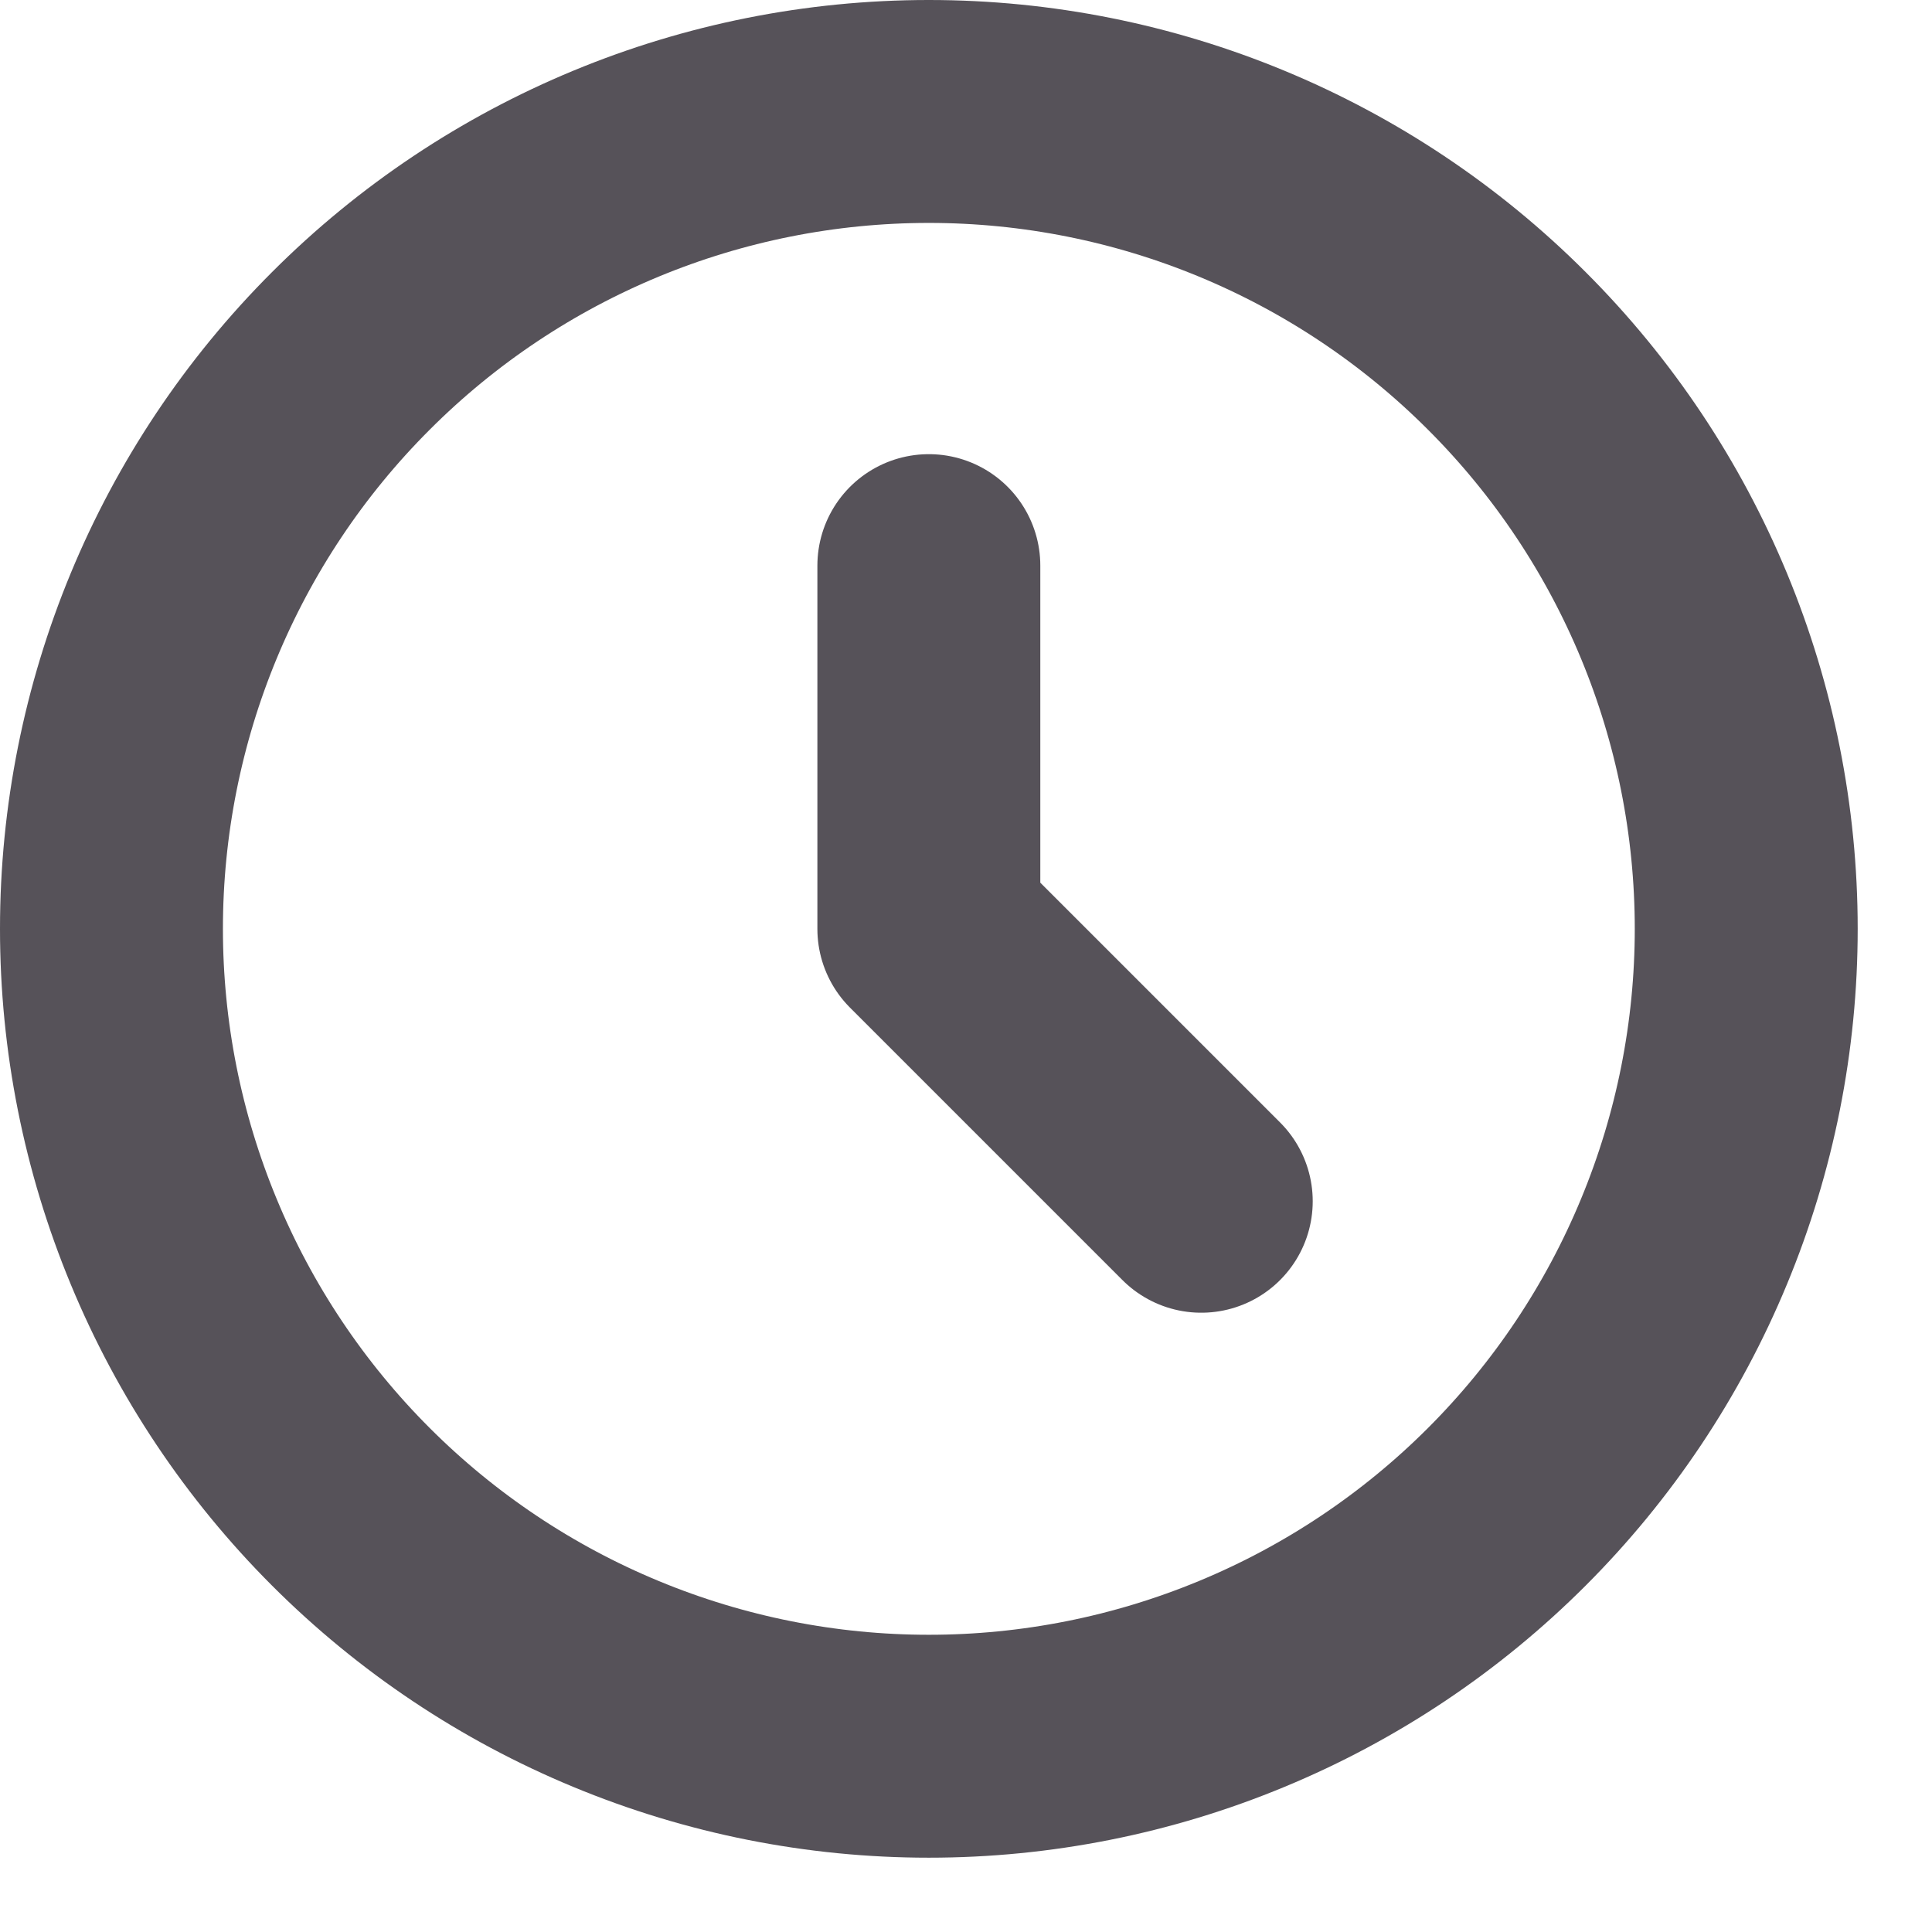
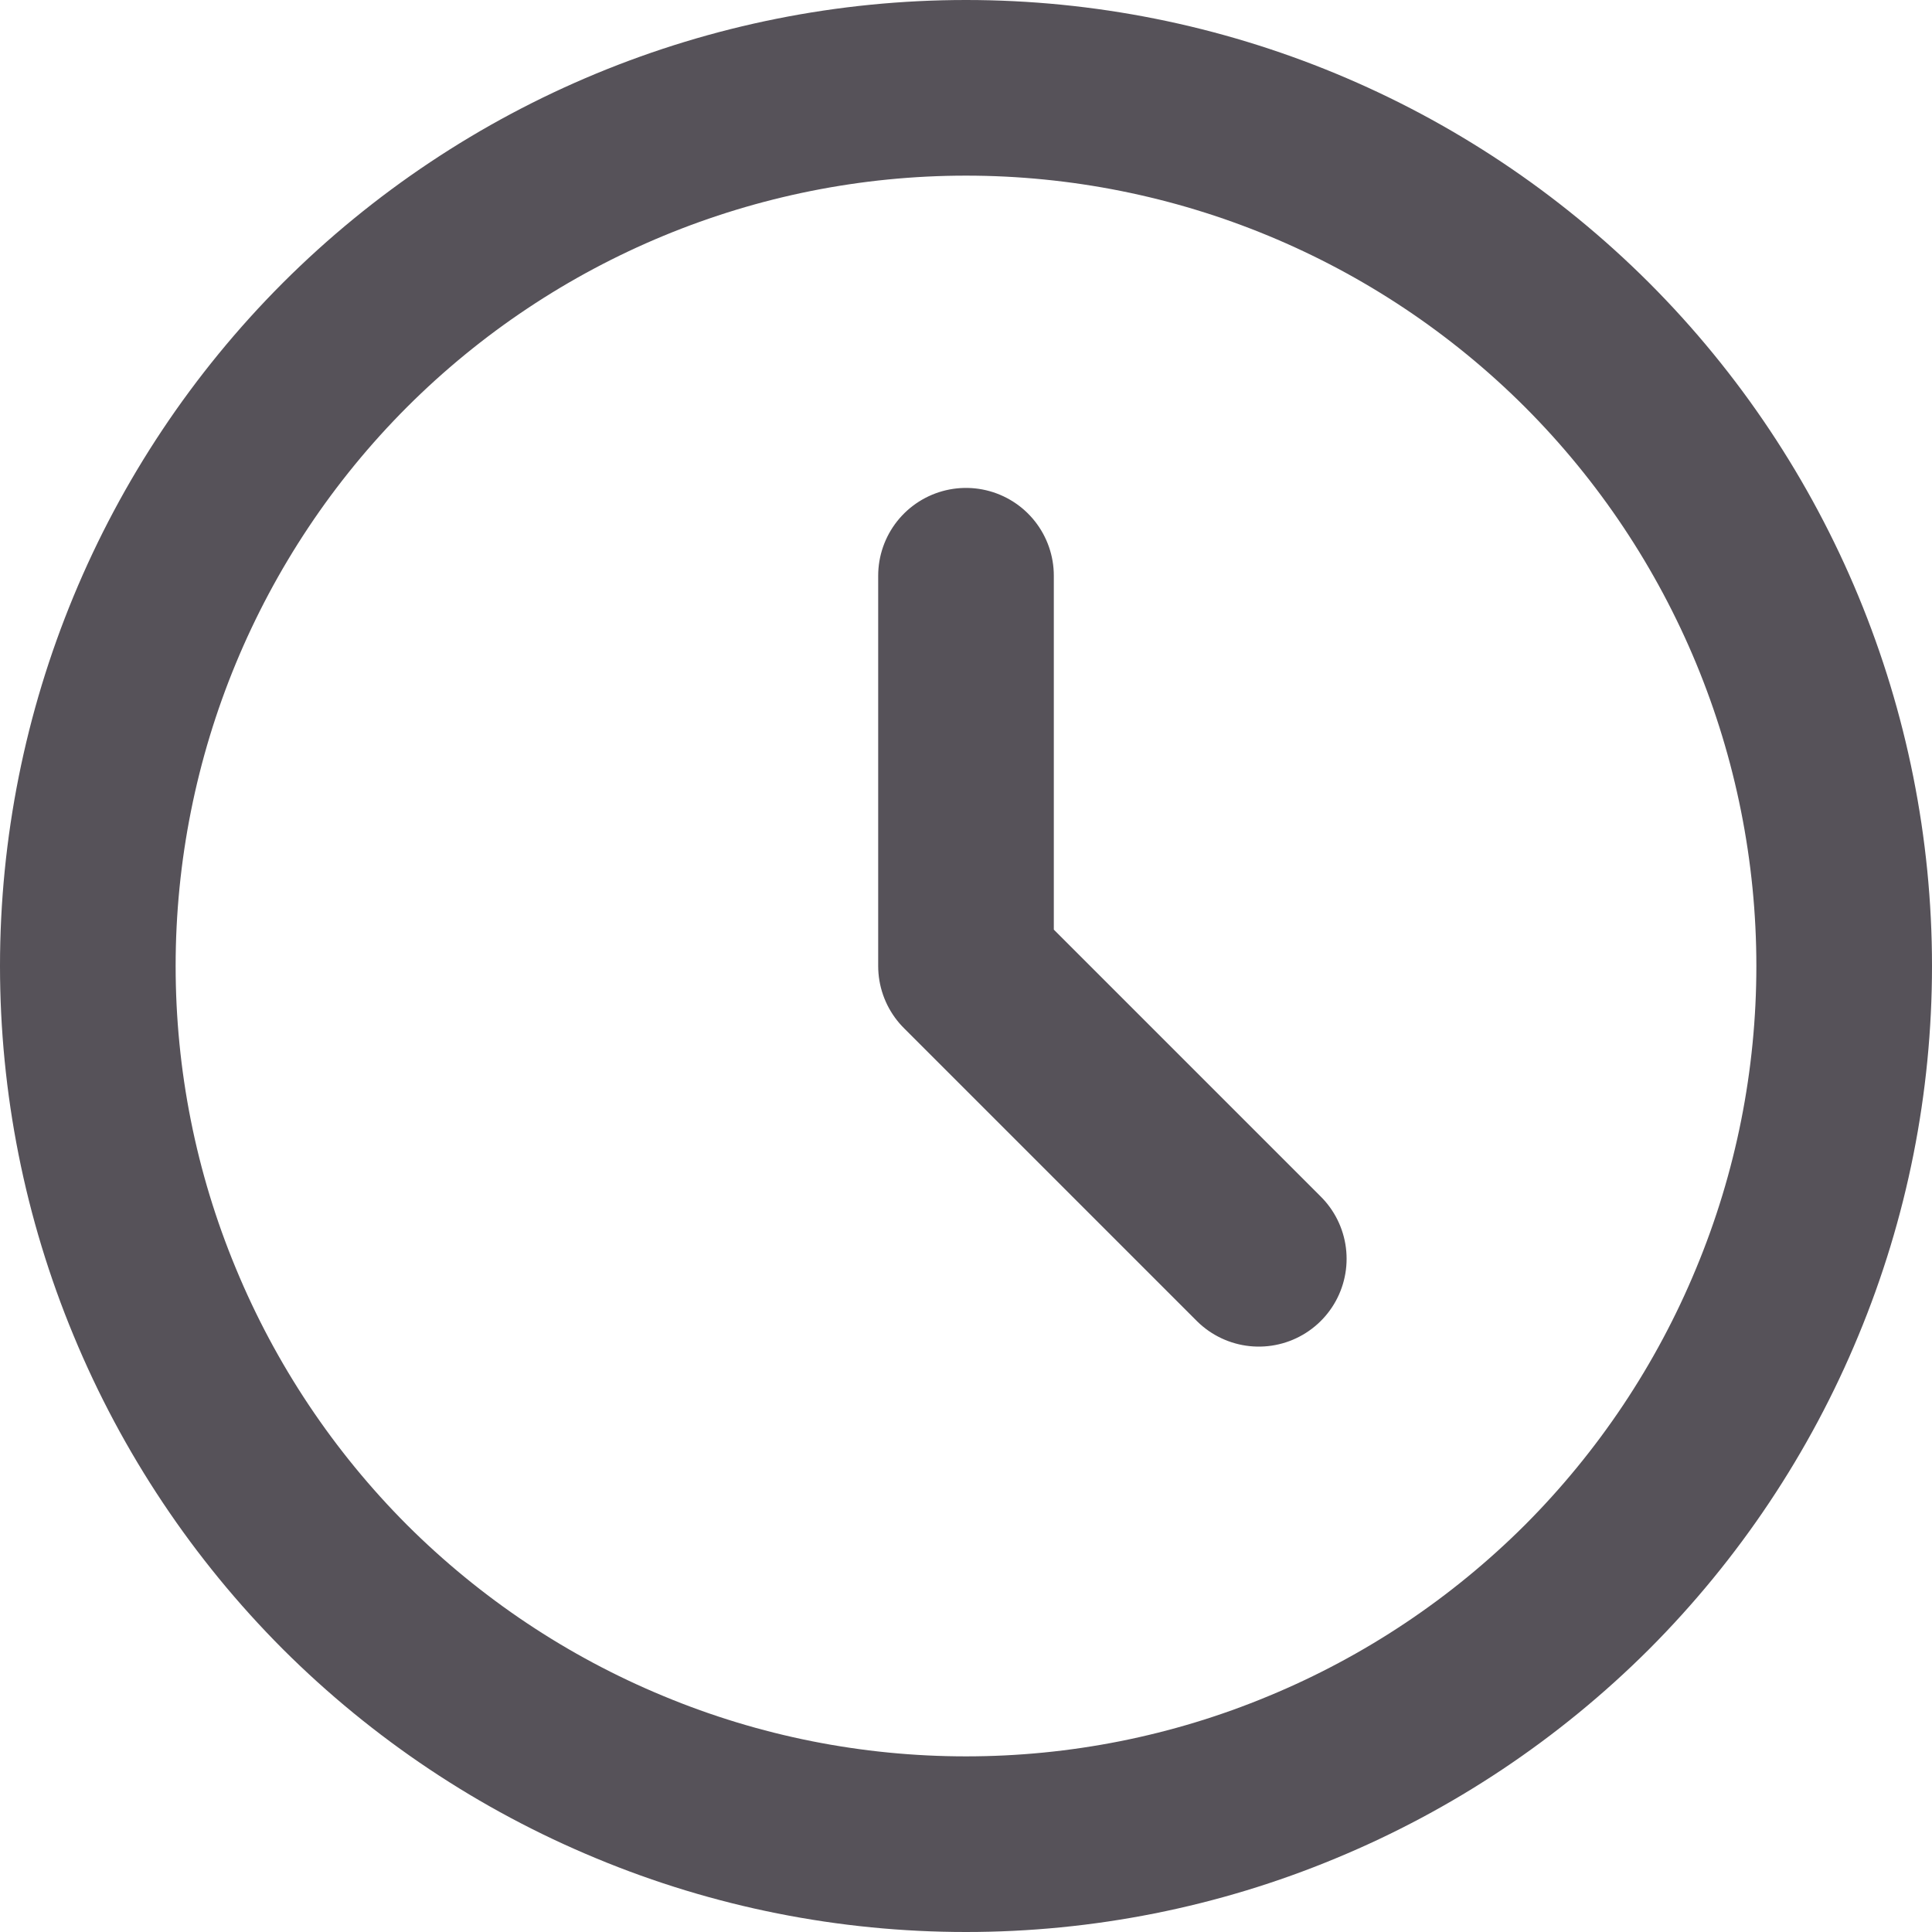
- <svg xmlns="http://www.w3.org/2000/svg" width="13" height="13" viewBox="0 0 13 13" fill="none">
-   <path d="M6.25 3.806V6.25L8.083 8.083M11.75 6.25C11.75 6.972 11.608 7.687 11.331 8.355C11.055 9.022 10.65 9.628 10.139 10.139C9.628 10.65 9.022 11.055 8.355 11.331C7.687 11.608 6.972 11.75 6.25 11.75C5.528 11.75 4.813 11.608 4.145 11.331C3.478 11.055 2.872 10.65 2.361 10.139C1.85 9.628 1.445 9.022 1.169 8.355C0.892 7.687 0.75 6.972 0.75 6.25C0.75 4.791 1.329 3.392 2.361 2.361C3.392 1.329 4.791 0.75 6.25 0.75C7.709 0.75 9.108 1.329 10.139 2.361C11.171 3.392 11.75 4.791 11.75 6.25Z" stroke="#565259" stroke-width="1.5" stroke-linecap="round" stroke-linejoin="round" />
+ <svg xmlns="http://www.w3.org/2000/svg" width="11" height="11" viewBox="0 0 11 11" fill="none">
+   <path d="M5.5 3.278V5.5L7.167 7.167M10.5 5.5C10.5 6.157 10.371 6.807 10.119 7.413C9.868 8.02 9.5 8.571 9.036 9.036C8.571 9.5 8.02 9.868 7.413 10.119C6.807 10.371 6.157 10.5 5.5 10.5C4.843 10.5 4.193 10.371 3.587 10.119C2.98 9.868 2.429 9.5 1.964 9.036C1.5 8.571 1.132 8.02 0.881 7.413C0.629 6.807 0.5 6.157 0.5 5.5C0.5 4.174 1.027 2.902 1.964 1.964C2.902 1.027 4.174 0.5 5.5 0.5C6.826 0.5 8.098 1.027 9.036 1.964C9.973 2.902 10.5 4.174 10.5 5.5Z" stroke="#565259" stroke-linecap="round" stroke-linejoin="round" />
</svg>
